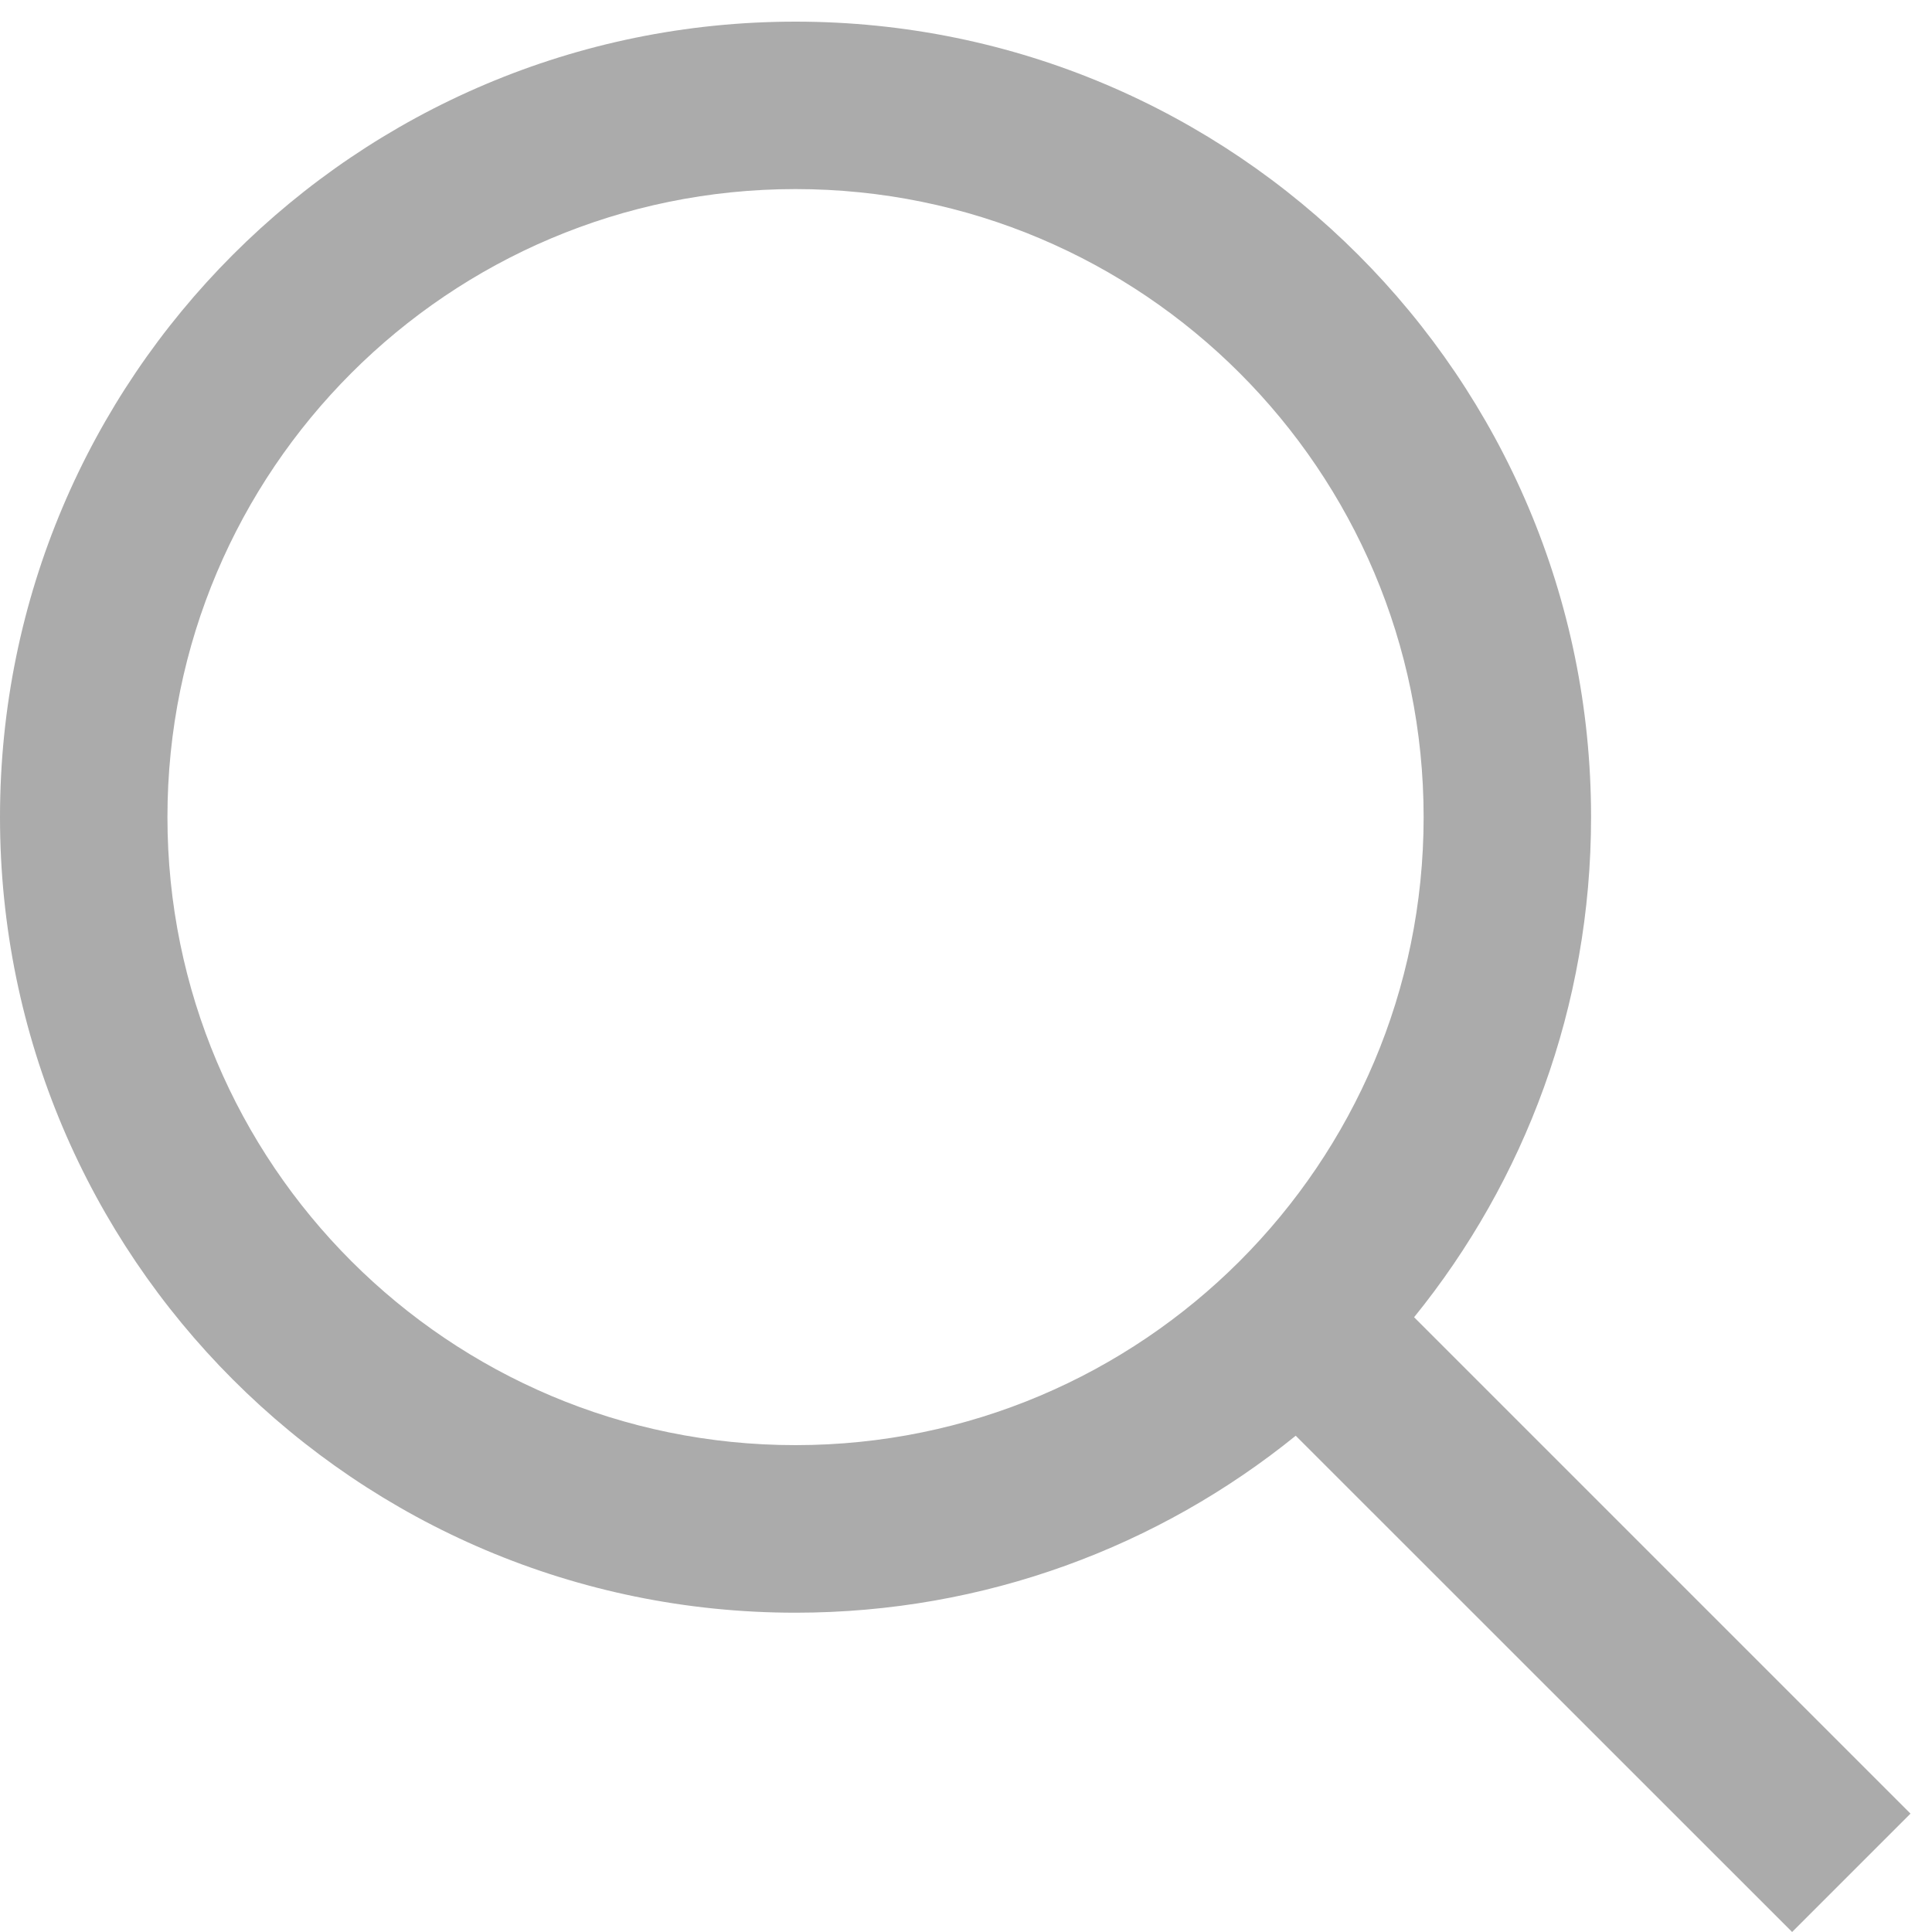
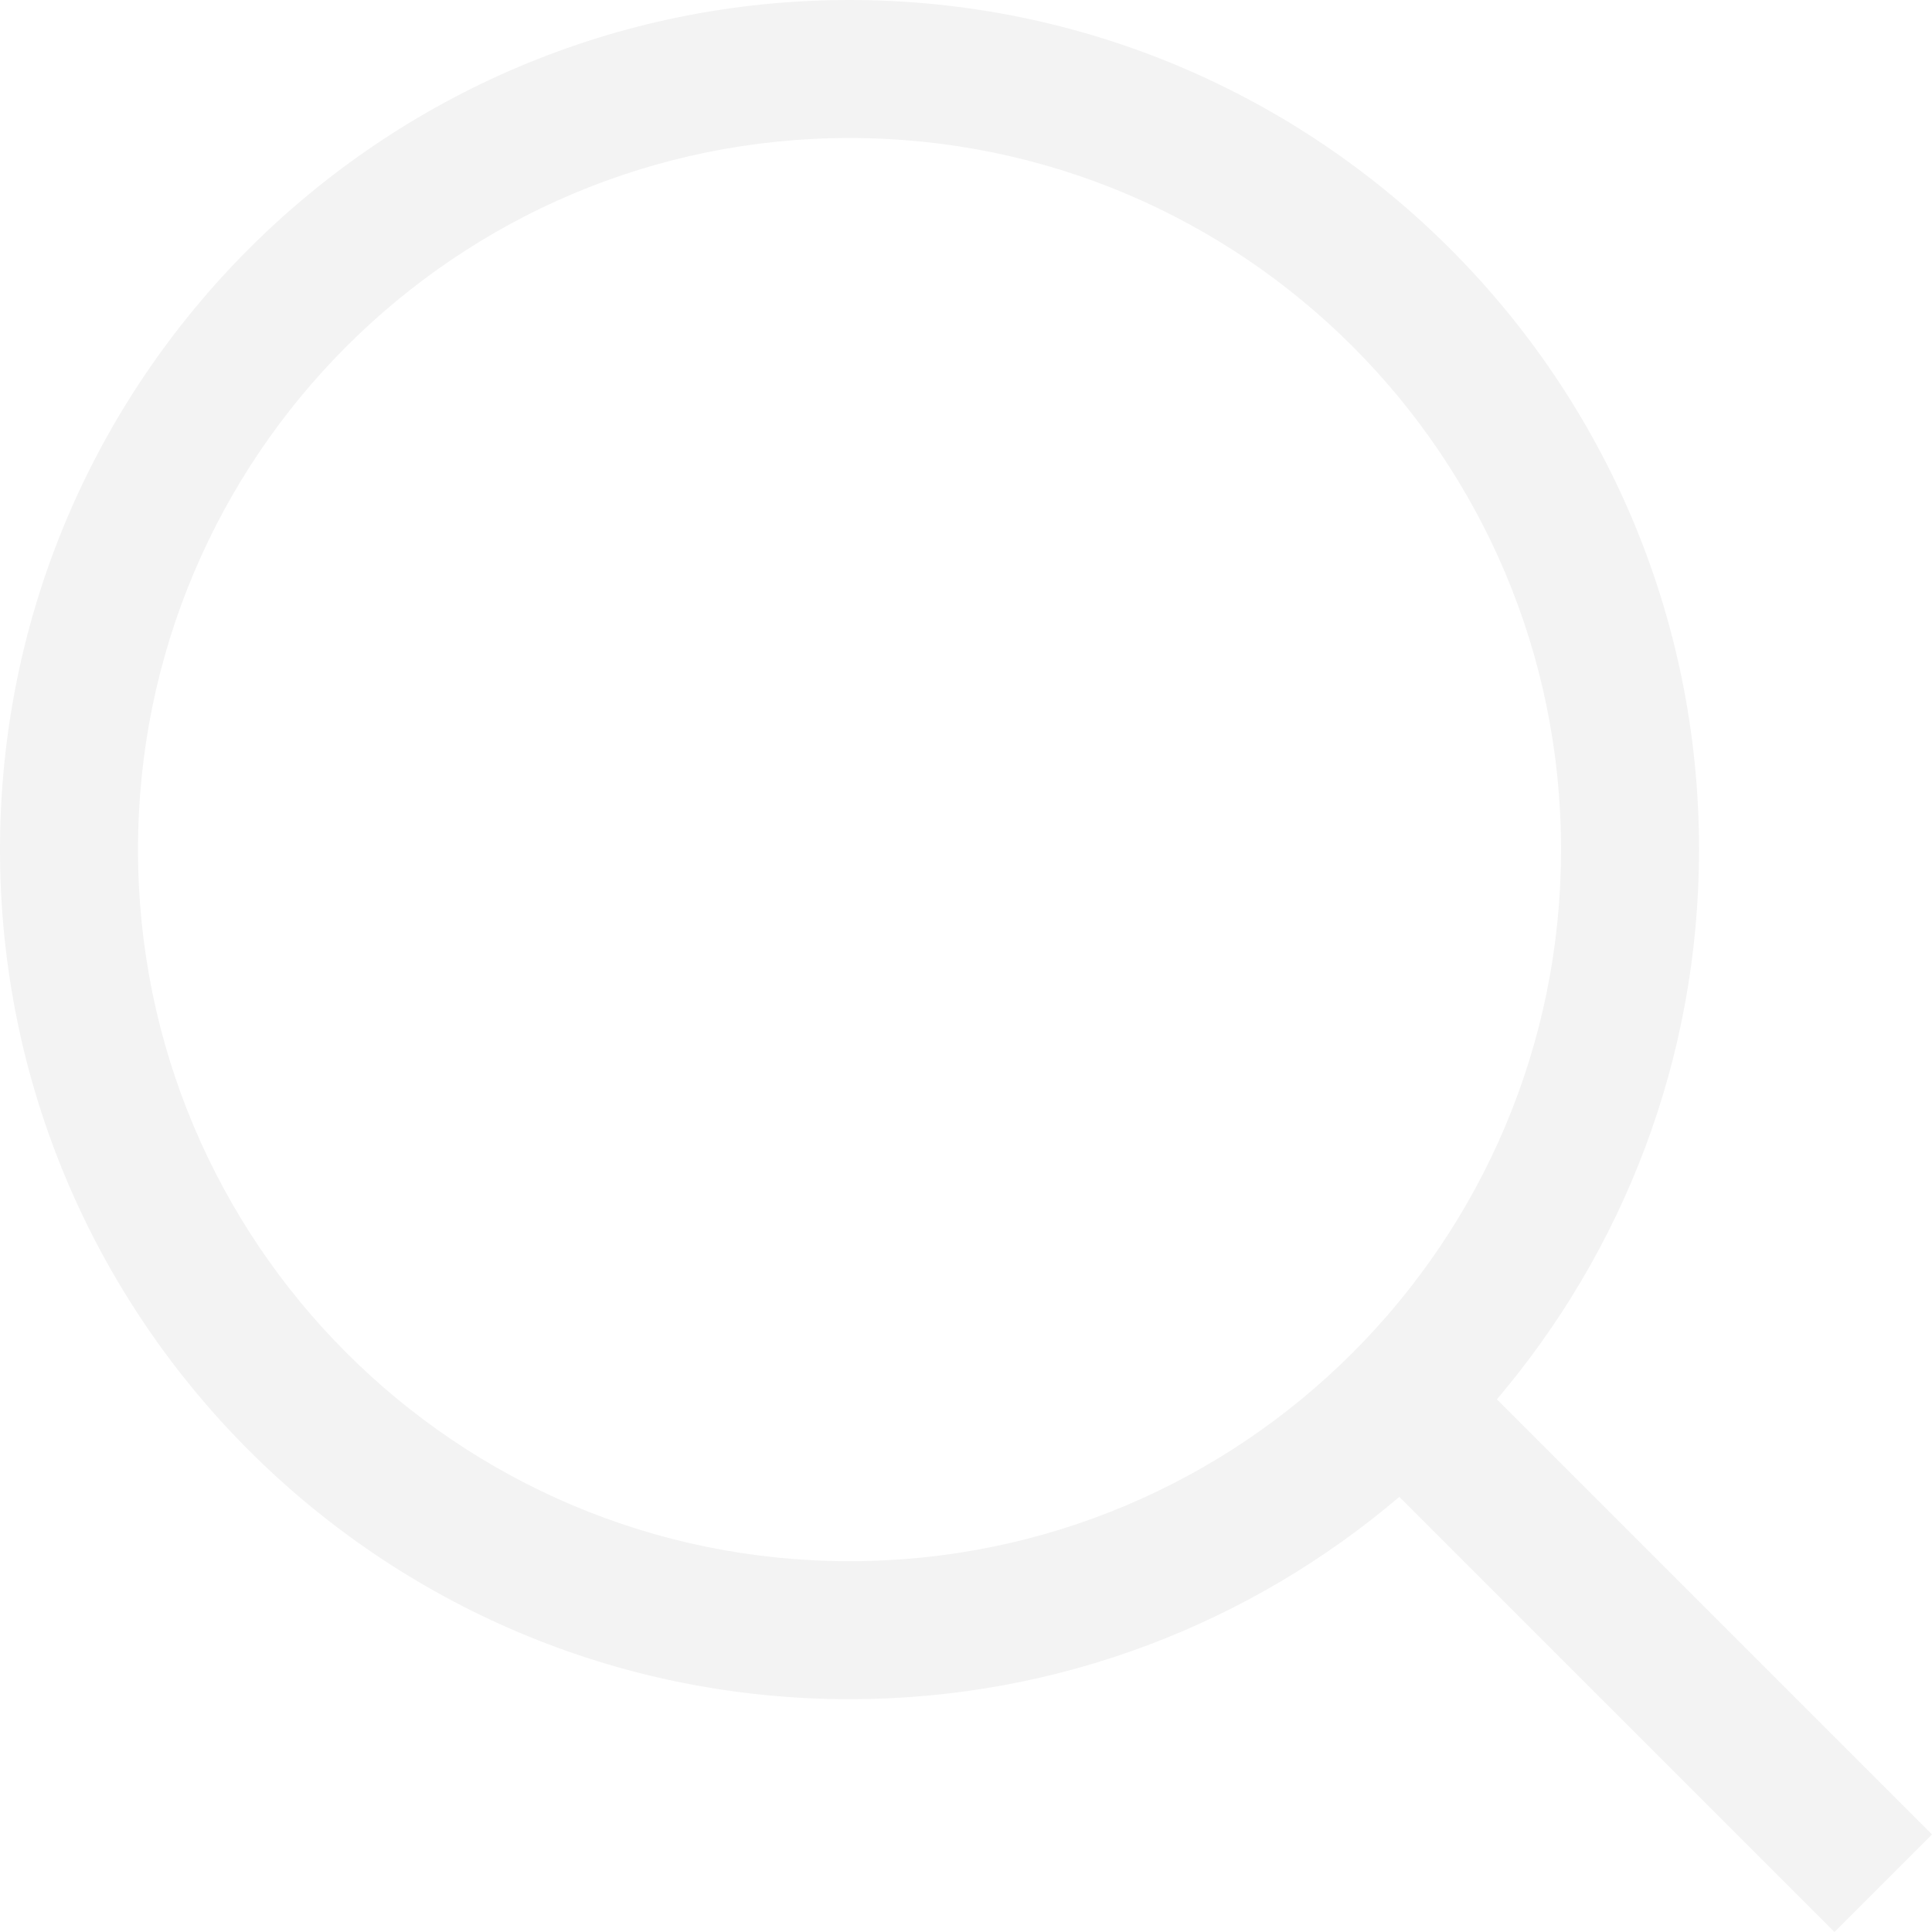
- <svg xmlns="http://www.w3.org/2000/svg" width="15" height="15" viewBox="0 0 15 15" fill="none">
-   <path id="Union" fill-rule="evenodd" clip-rule="evenodd" d="M1.3 6.344C1.3 3.651 3.483 1.468 6.176 1.468C8.869 1.468 11.053 3.651 11.053 6.344C11.053 9.037 8.869 11.22 6.176 11.22C3.483 11.22 1.3 9.037 1.3 6.344ZM6.176 0.168C2.765 0.168 4.83488e-07 2.933 1.0799e-06 6.344C1.67631e-06 9.755 2.765 12.521 6.176 12.521C7.648 12.521 8.999 12.006 10.06 11.147L13.454 14.54L13.914 15L14.833 14.081L14.373 13.621L10.979 10.227C11.838 9.167 12.353 7.815 12.353 6.344C12.353 2.933 9.587 0.168 6.176 0.168Z" fill="#ABABAB" />
+ <svg xmlns="http://www.w3.org/2000/svg" width="14" height="14" viewBox="0 0 14 14" fill="none">
+   <path d="M6.156 0C9.556 0 12.312 2.757 12.312 6.157C12.311 7.677 11.759 9.066 10.847 10.14L14 13.293L13.293 14L10.14 10.847C9.066 11.76 7.676 12.313 6.156 12.313C2.757 12.313 0 9.557 0 6.157C0 2.757 2.756 0 6.156 0ZM6.156 1C3.309 1 1 3.309 1 6.157C1 9.005 3.309 11.313 6.156 11.313C9.003 11.313 11.311 9.005 11.312 6.157C11.312 3.309 9.003 1 6.156 1Z" fill="#F3F3F3" />
</svg>
